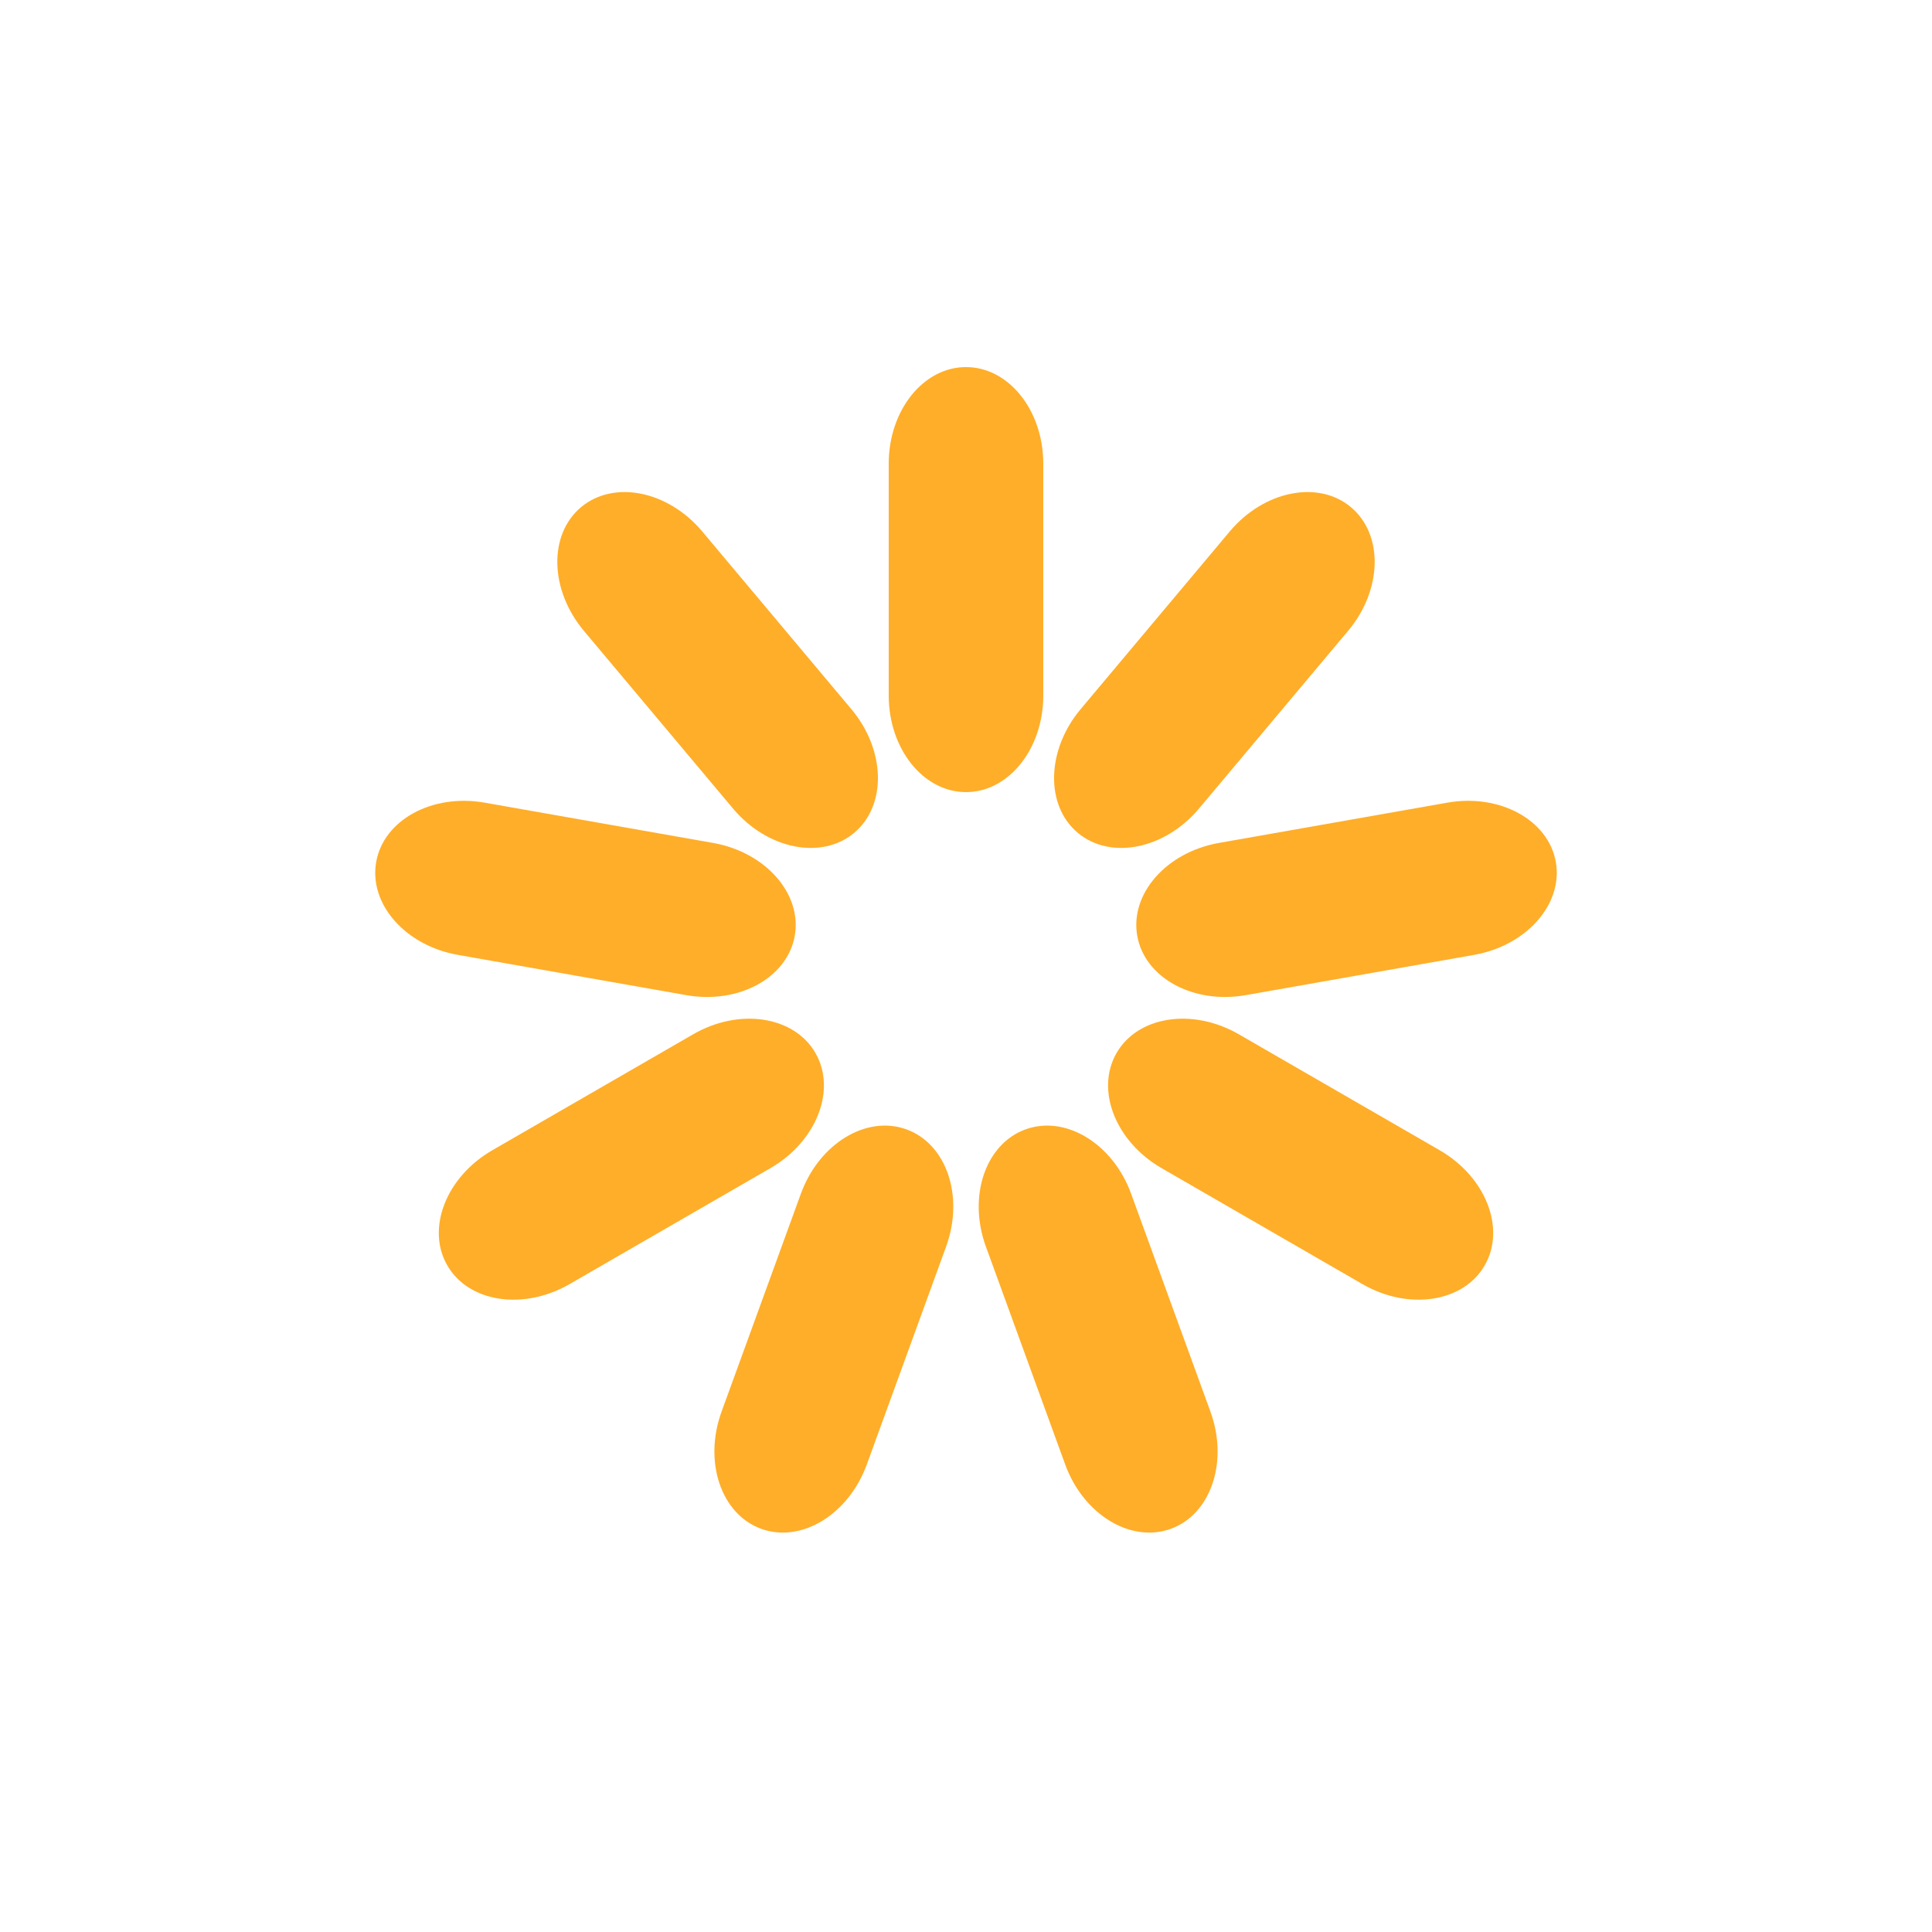
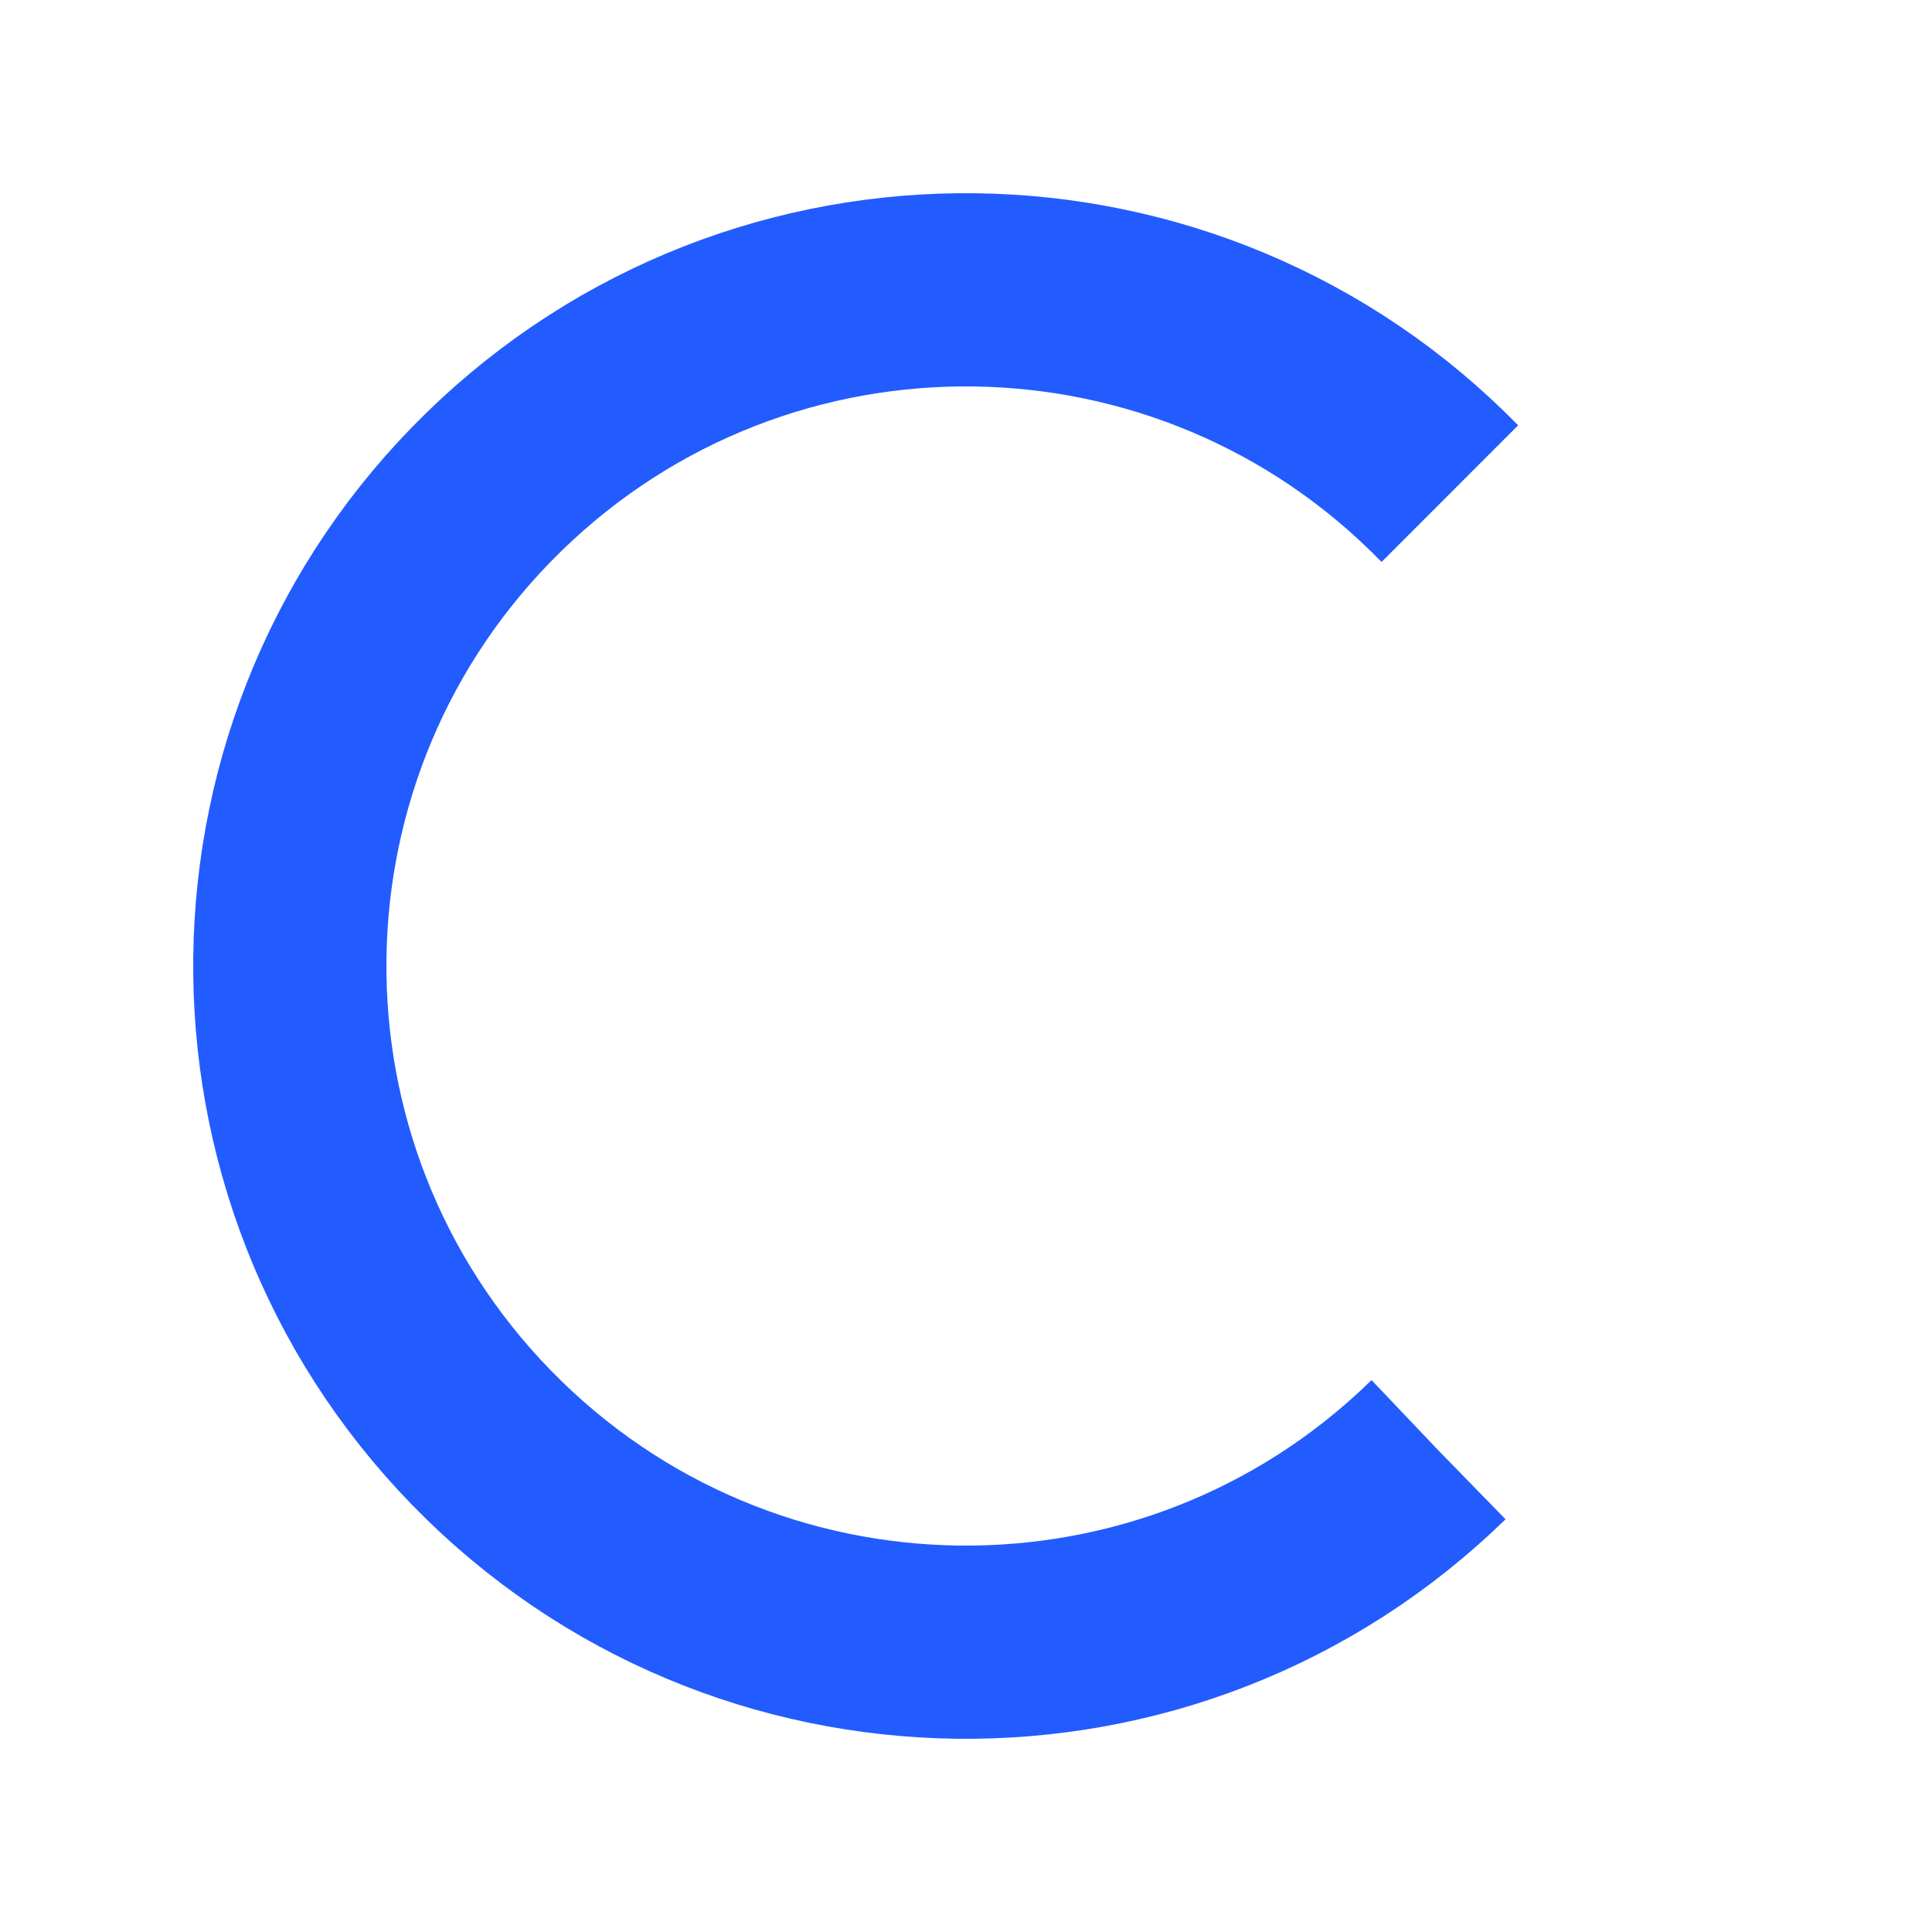
- <svg xmlns="http://www.w3.org/2000/svg" width="120px" height="120px" viewBox="0 0 100 100" preserveAspectRatio="xMidYMid" class="uil-default">
-   <rect x="0" y="0" width="100" height="100" fill="none" class="bk" />
-   <rect x="46" y="39" width="8" height="22" rx="5" ry="5" fill="#ffae29" transform="rotate(0 50 50) translate(0 -20)">
-     <animate attributeName="opacity" from="1" to="0" dur="1s" begin="0s" repeatCount="indefinite" />
-   </rect>
-   <rect x="46" y="39" width="8" height="22" rx="5" ry="5" fill="#ffae29" transform="rotate(40 50 50) translate(0 -20)">
-     <animate attributeName="opacity" from="1" to="0" dur="1s" begin="0.111s" repeatCount="indefinite" />
-   </rect>
-   <rect x="46" y="39" width="8" height="22" rx="5" ry="5" fill="#ffae29" transform="rotate(80 50 50) translate(0 -20)">
-     <animate attributeName="opacity" from="1" to="0" dur="1s" begin="0.222s" repeatCount="indefinite" />
-   </rect>
-   <rect x="46" y="39" width="8" height="22" rx="5" ry="5" fill="#ffae29" transform="rotate(120 50 50) translate(0 -20)">
-     <animate attributeName="opacity" from="1" to="0" dur="1s" begin="0.333s" repeatCount="indefinite" />
-   </rect>
-   <rect x="46" y="39" width="8" height="22" rx="5" ry="5" fill="#ffae29" transform="rotate(160 50 50) translate(0 -20)">
-     <animate attributeName="opacity" from="1" to="0" dur="1s" begin="0.444s" repeatCount="indefinite" />
-   </rect>
-   <rect x="46" y="39" width="8" height="22" rx="5" ry="5" fill="#ffae29" transform="rotate(200 50 50) translate(0 -20)">
-     <animate attributeName="opacity" from="1" to="0" dur="1s" begin="0.556s" repeatCount="indefinite" />
-   </rect>
-   <rect x="46" y="39" width="8" height="22" rx="5" ry="5" fill="#ffae29" transform="rotate(240 50 50) translate(0 -20)">
-     <animate attributeName="opacity" from="1" to="0" dur="1s" begin="0.667s" repeatCount="indefinite" />
-   </rect>
-   <rect x="46" y="39" width="8" height="22" rx="5" ry="5" fill="#ffae29" transform="rotate(280 50 50) translate(0 -20)">
-     <animate attributeName="opacity" from="1" to="0" dur="1s" begin="0.778s" repeatCount="indefinite" />
-   </rect>
-   <rect x="46" y="39" width="8" height="22" rx="5" ry="5" fill="#ffae29" transform="rotate(320 50 50) translate(0 -20)">
-     <animate attributeName="opacity" from="1" to="0" dur="1s" begin="0.889s" repeatCount="indefinite" />
-   </rect>
+ <svg xmlns="http://www.w3.org/2000/svg" width="200px" height="200px" viewBox="0 0 100 100" preserveAspectRatio="xMidYMid" class="lds-rolling" style="animation-play-state: running; animation-delay: 0s; background: none;">
+   <circle cx="50" cy="50" fill="none" ng-attr-stroke="{{config.color}}" ng-attr-stroke-width="{{config.width}}" ng-attr-r="{{config.radius}}" ng-attr-stroke-dasharray="{{config.dasharray}}" stroke="#225cff" stroke-width="10" r="35" stroke-dasharray="164.934 56.978" transform="rotate(45.72 50 50)" style="animation-play-state: running; animation-delay: 0s;">
+     <animateTransform attributeName="transform" type="rotate" calcMode="linear" values="0 50 50;360 50 50" keyTimes="0;1" dur="1.3s" begin="0s" repeatCount="indefinite" style="animation-play-state: running; animation-delay: 0s;" />
+   </circle>
</svg>
